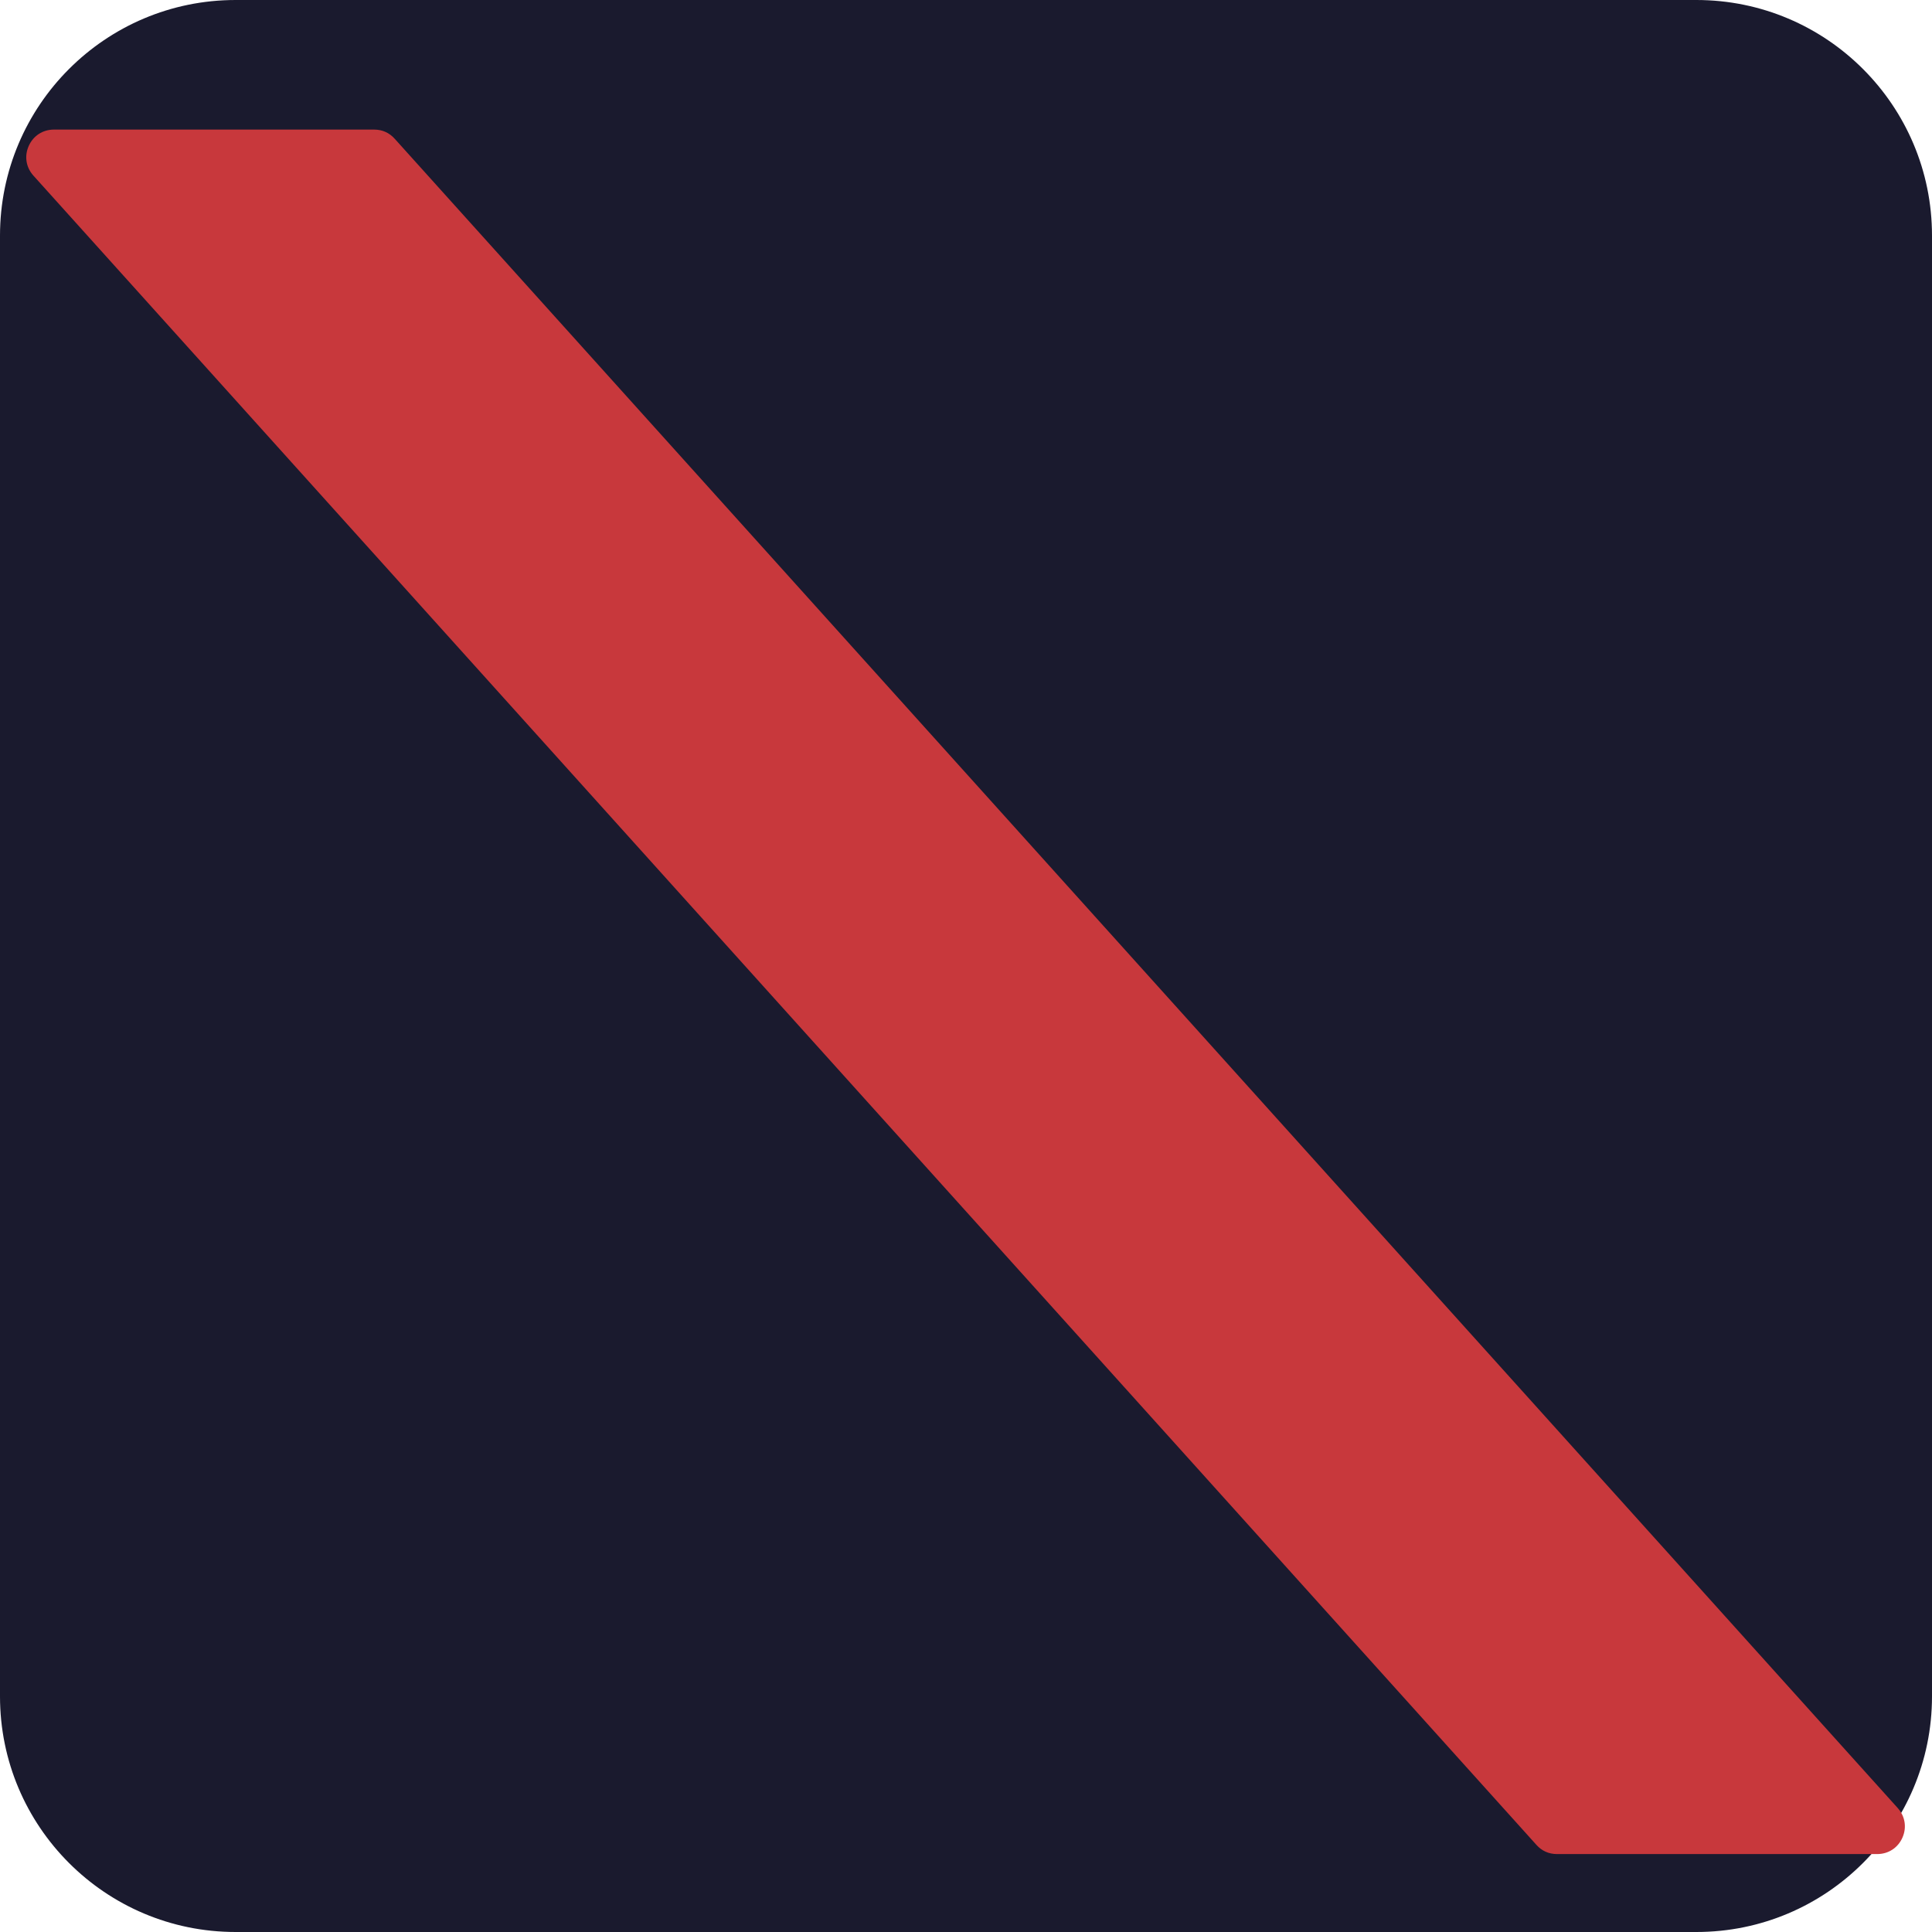
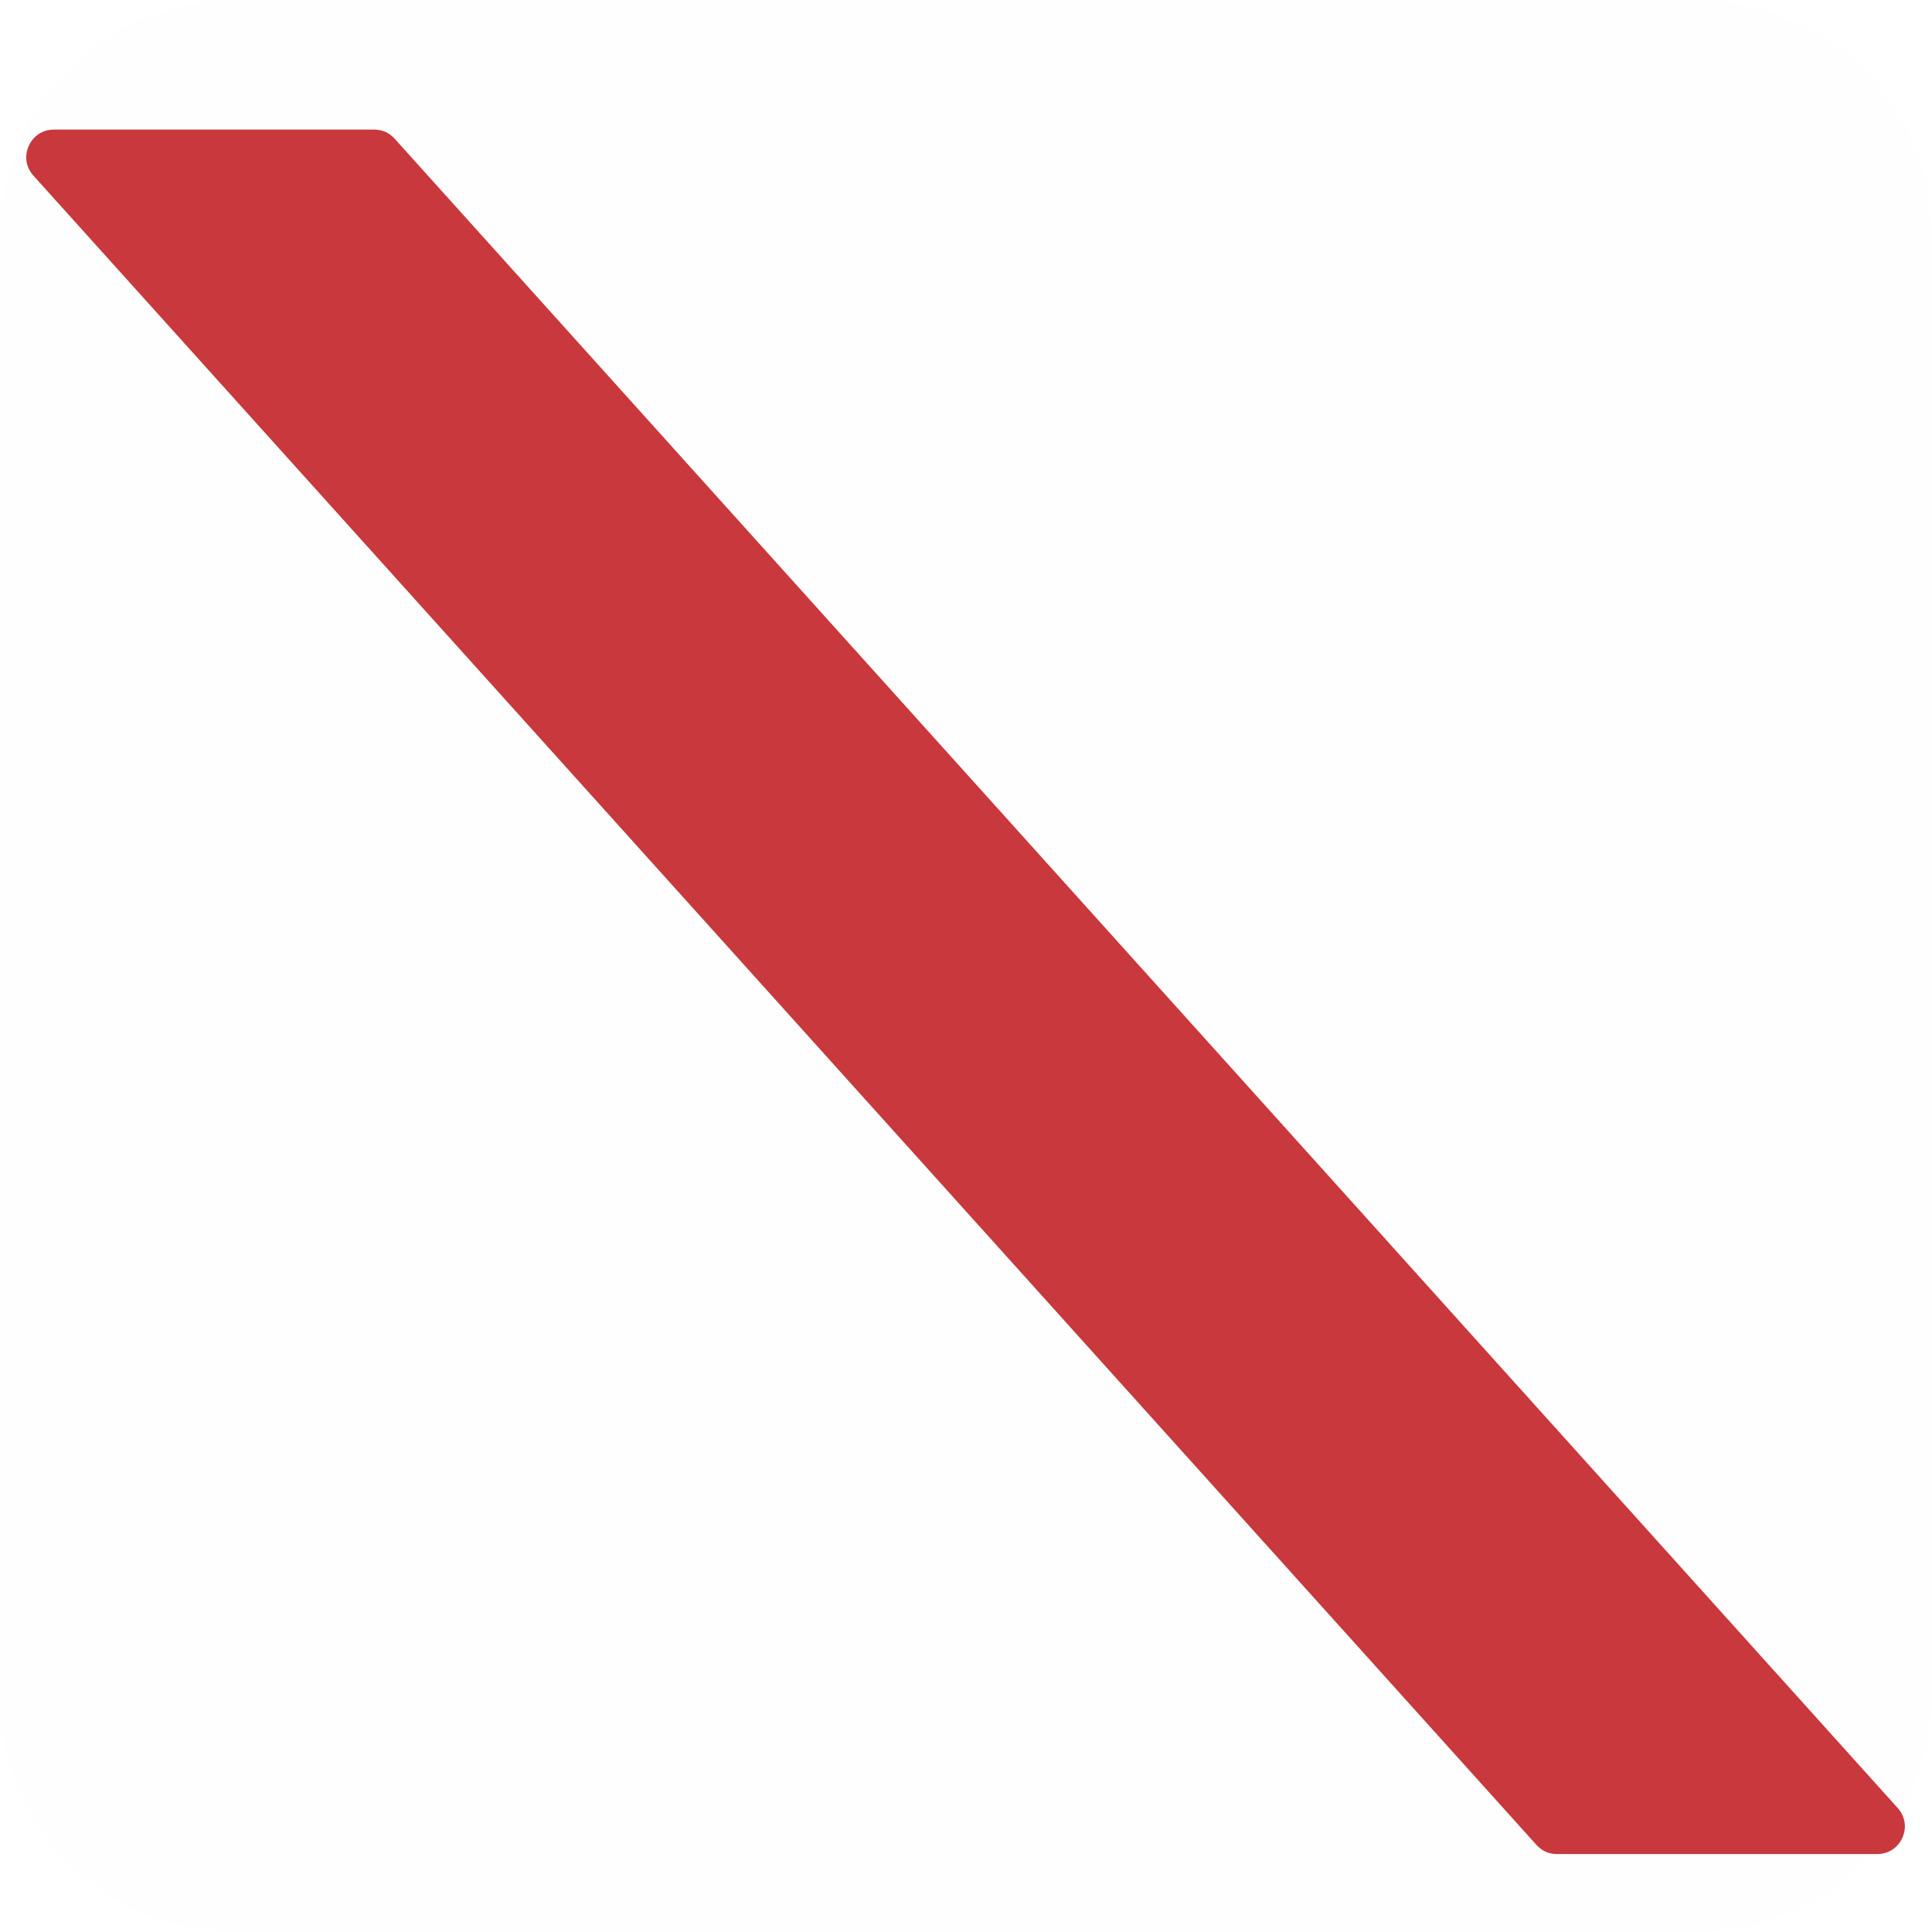
<svg xmlns="http://www.w3.org/2000/svg" viewBox="0 0 82000 82000" width="32" height="32">
  <defs>
    <style type="text/css">
-       .bg {fill:#1a1a2e}
+       .bg {fill:#FEFEFE}
      .accent {fill:#C8383C}
    </style>
  </defs>
  <rect x="0" y="0" width="82000" height="82000" rx="10000" class="bg" />
  <g transform="translate(0, 5500)">
    <path class="accent" d="M2288.91 0l13591.5 0c344,0 640.06,131.8 870.3,387.46l63793.67 70850.03c316.52,351.56 391.95,827.82 199.58,1259.94 -192.37,432.13 -596.83,694.75 -1069.82,694.75l-13591.55 0c-344,0 -640.12,-131.86 -870.3,-387.51l-63793.62 -70850.03c-316.51,-351.49 -391.95,-827.76 -199.57,-1259.94 192.37,-432.06 596.83,-694.69 1069.81,-694.69z" />
  </g>
</svg>
